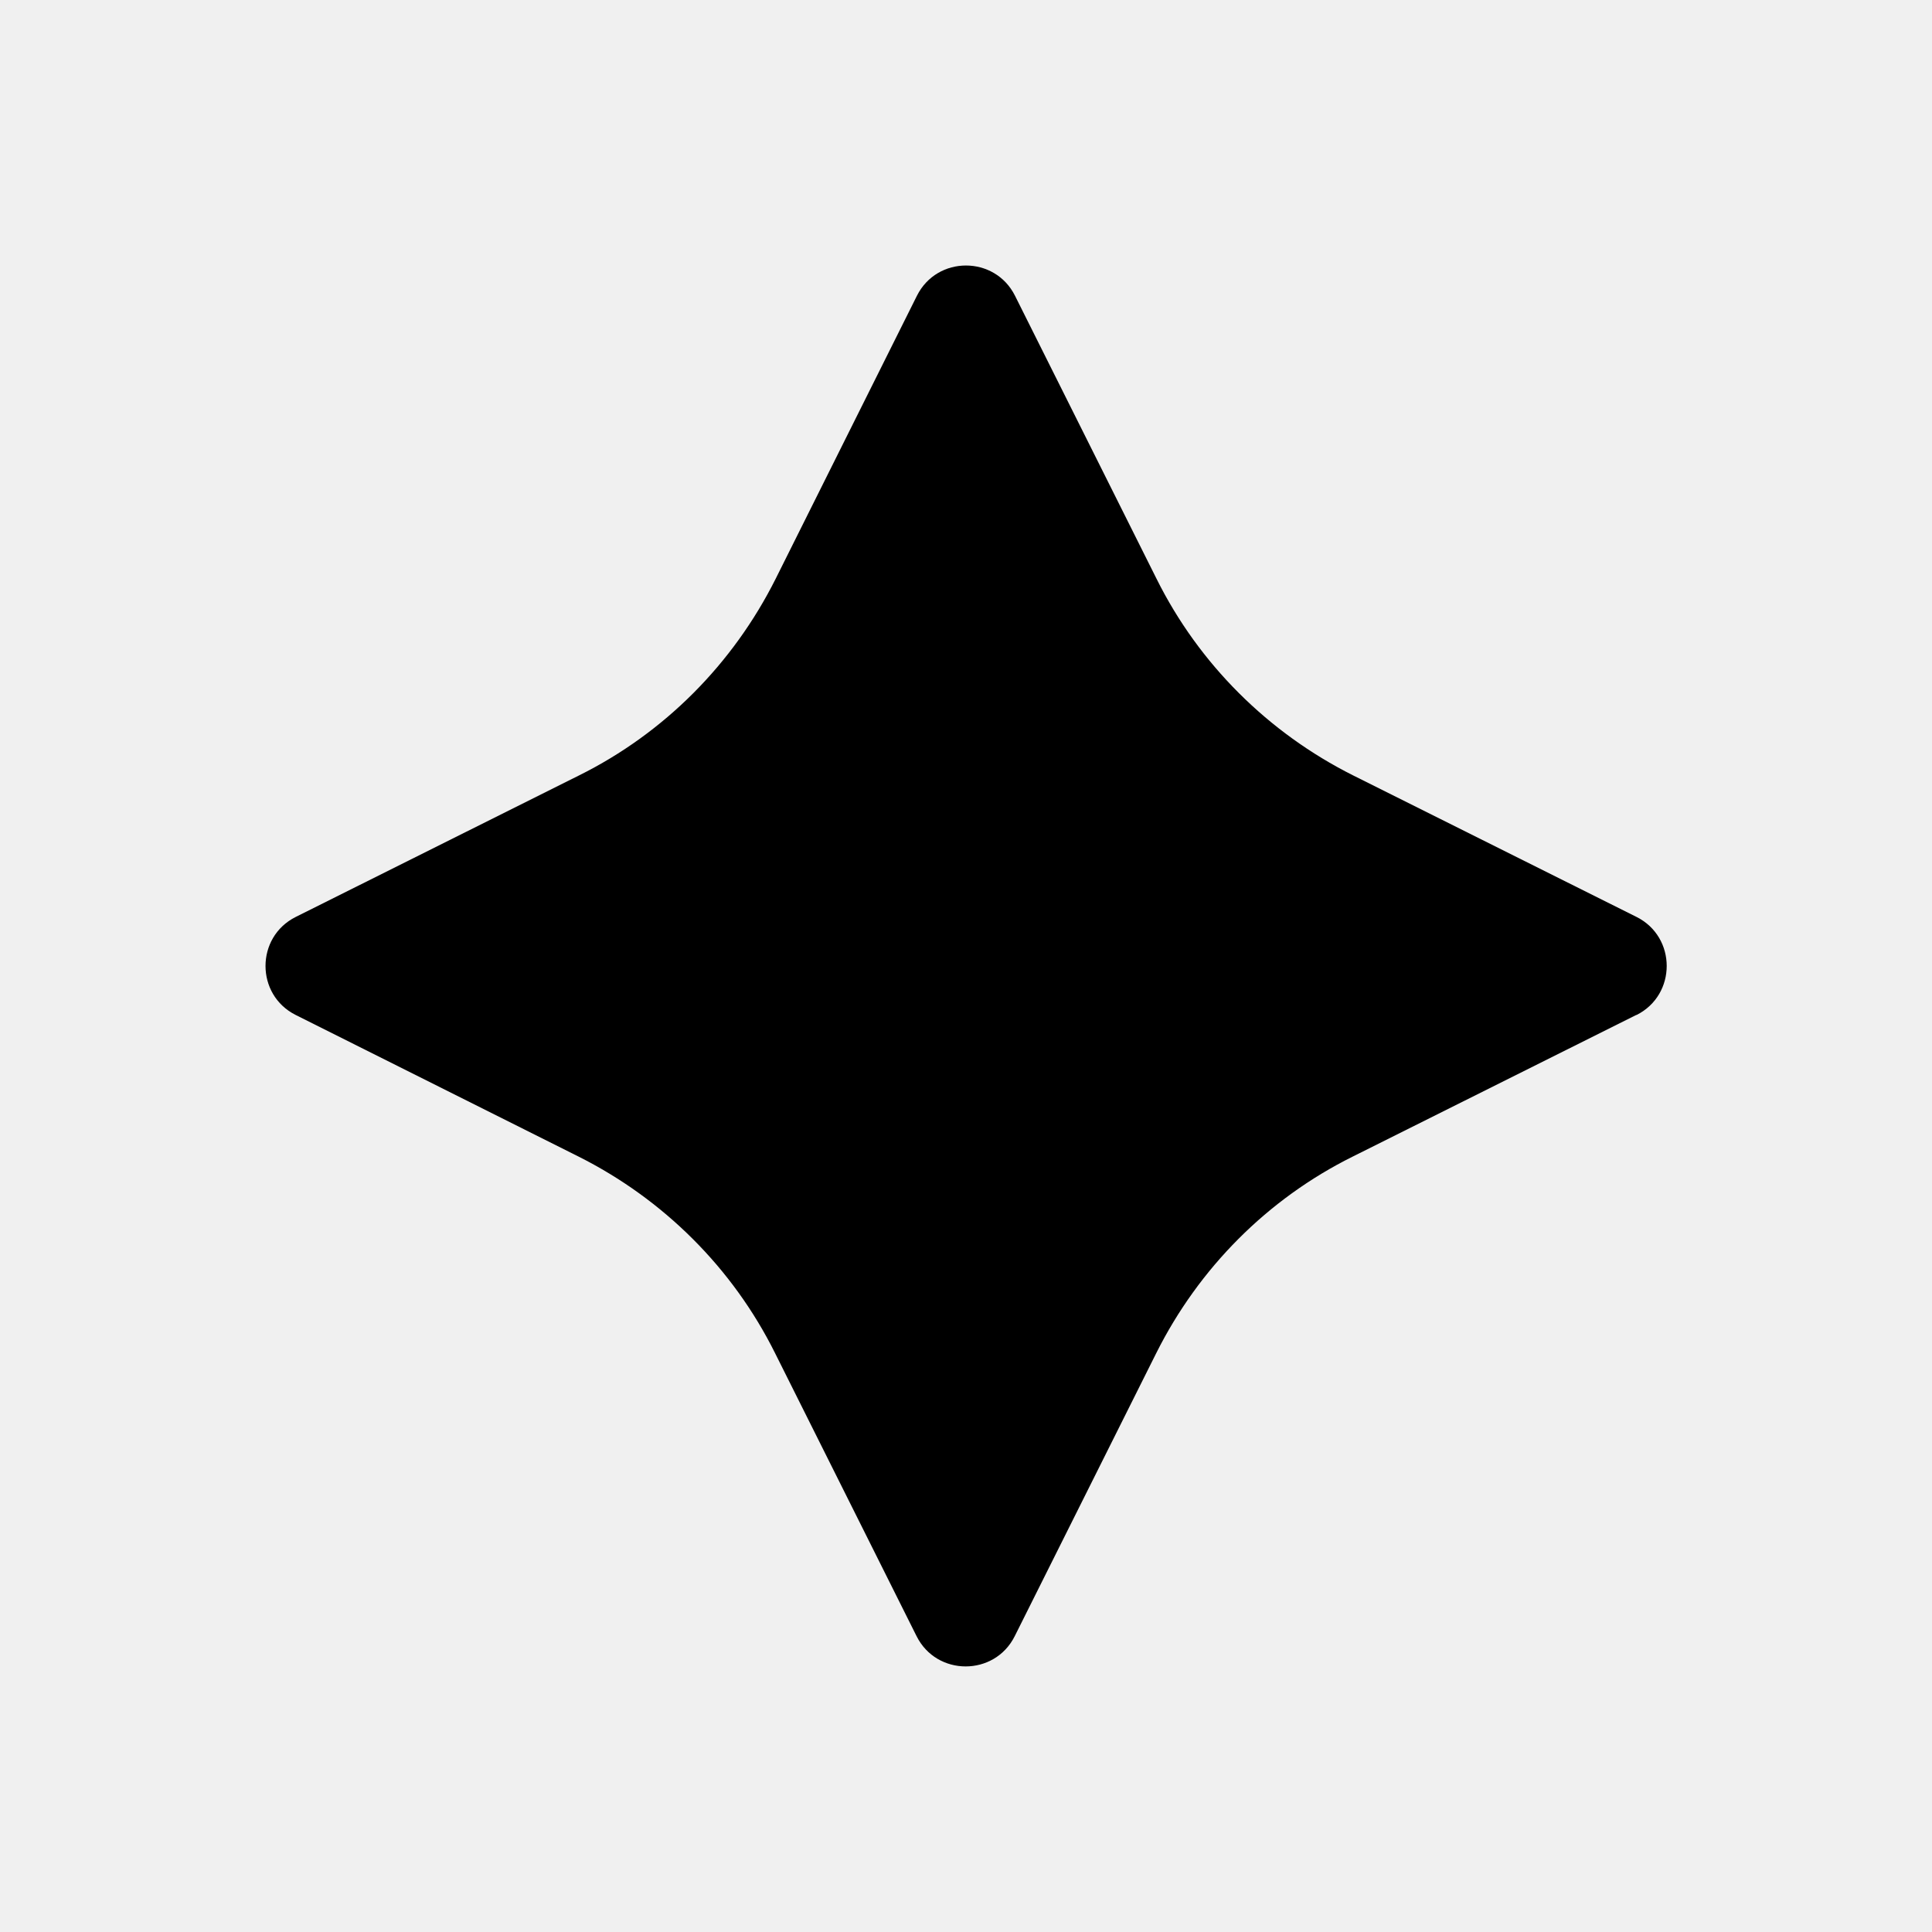
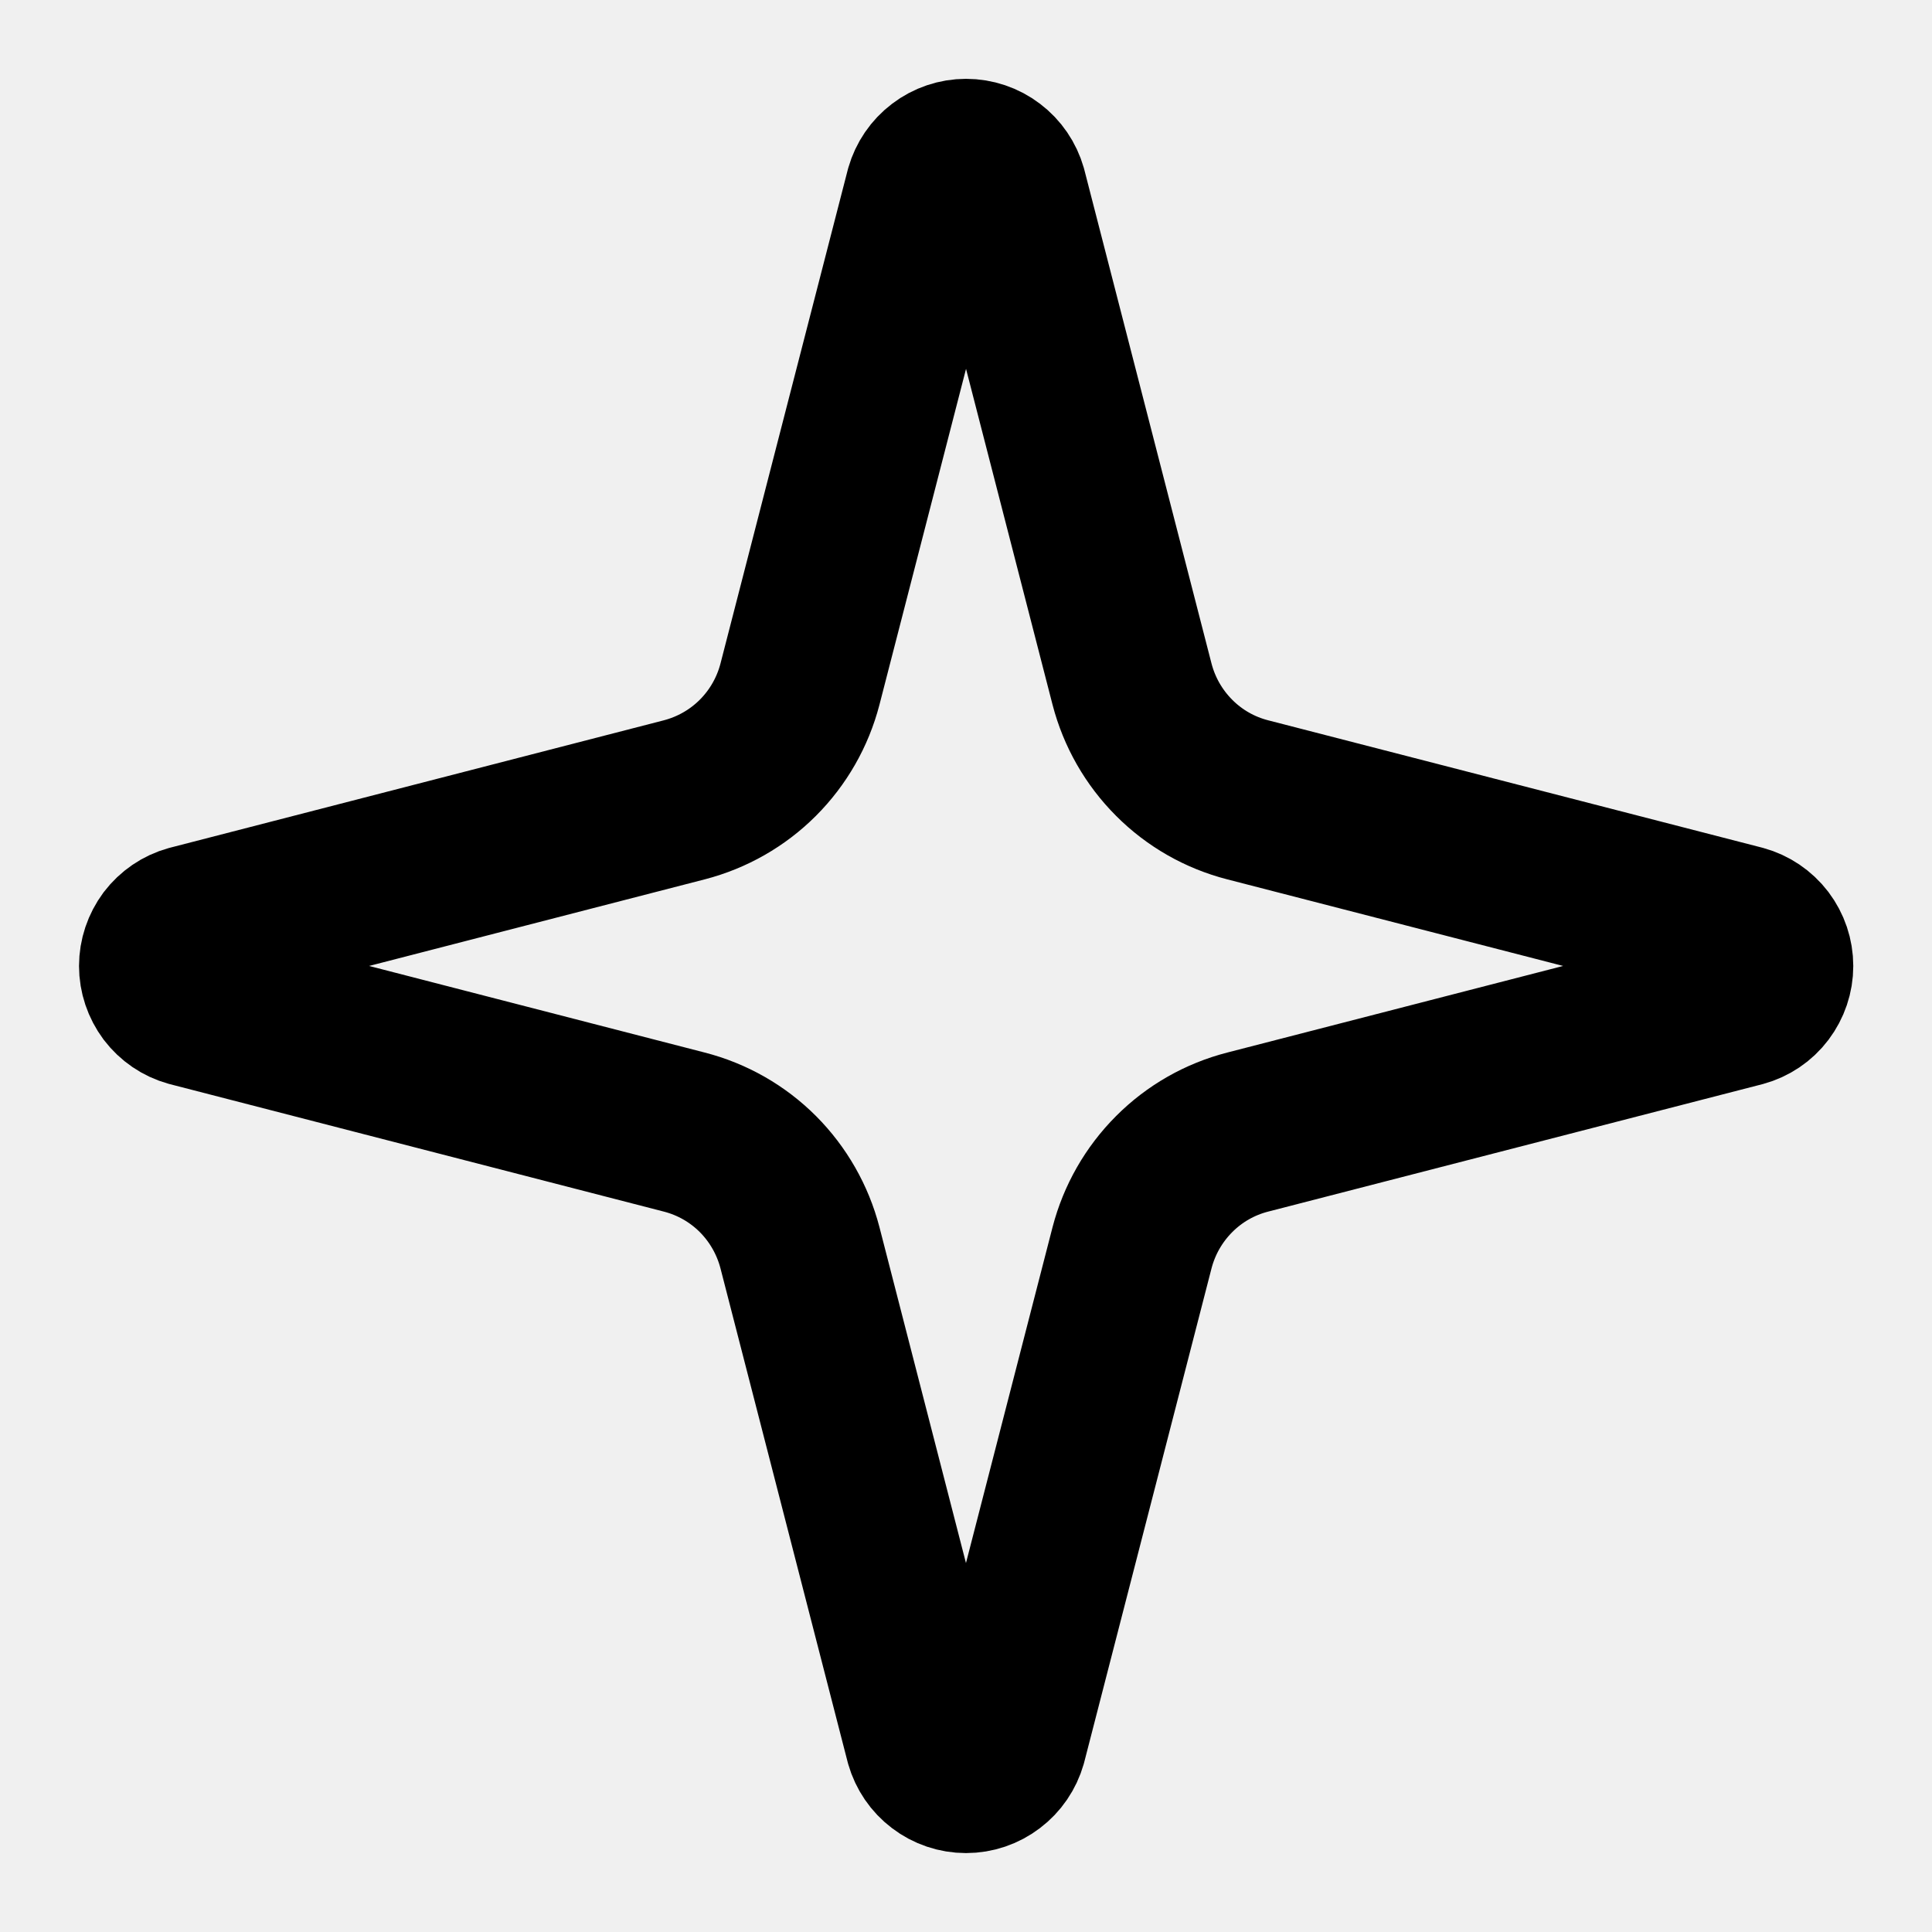
- <svg xmlns="http://www.w3.org/2000/svg" width="24" height="24" viewBox="0 0 28 28" fill="none" focusable="false" aria-hidden="true">
-   <path d="M23.713 14.71L19.605 16.762C18.37 17.375 17.375 18.378 16.758 19.609L14.706 23.713C14.414 24.297 13.576 24.297 13.284 23.713L11.232 19.609C10.619 18.378 9.616 17.38 8.385 16.762L4.286 14.71C3.702 14.418 3.702 13.581 4.286 13.289L8.394 11.237C9.629 10.623 10.623 9.621 11.241 8.389L13.289 4.286C13.581 3.702 14.418 3.702 14.71 4.286L16.762 8.389C17.375 9.621 18.378 10.619 19.609 11.237L23.718 13.289C24.301 13.581 24.301 14.418 23.718 14.71H23.713Z" fill="#000" />
+ <svg xmlns="http://www.w3.org/2000/svg" width="20" height="20" viewBox="0 0 20 20" fill="none">
+   <g clip-path="url(#clip0_2929_434529)">
+     <path d="M8.281 12.916C8.206 12.628 8.056 12.365 7.846 12.154C7.635 11.943 7.372 11.793 7.083 11.719L1.971 10.4C1.884 10.376 1.807 10.323 1.752 10.251C1.698 10.178 1.668 10.09 1.668 10C1.668 9.909 1.698 9.821 1.752 9.748C1.807 9.676 1.884 9.623 1.971 9.599L7.083 8.28C7.372 8.205 7.635 8.055 7.845 7.845C8.056 7.634 8.206 7.371 8.281 7.083L9.599 1.97C9.624 1.883 9.676 1.806 9.749 1.751C9.821 1.696 9.91 1.666 10 1.666C10.091 1.666 10.18 1.696 10.252 1.751C10.325 1.806 10.377 1.883 10.402 1.97L11.719 7.083C11.794 7.371 11.944 7.634 12.155 7.845C12.365 8.056 12.628 8.206 12.917 8.28L18.029 9.598C18.117 9.622 18.195 9.675 18.25 9.747C18.305 9.82 18.335 9.908 18.335 10C18.335 10.091 18.305 10.179 18.25 10.252C18.195 10.325 18.117 10.377 18.029 10.401L12.917 11.719C12.628 11.793 12.365 11.943 12.155 12.154C11.944 12.365 11.794 12.628 11.719 12.916L10.401 18.029C10.376 18.116 10.324 18.193 10.251 18.248C10.179 18.303 10.091 18.333 10 18.333C9.909 18.333 9.82 18.303 9.748 18.248C9.675 18.193 9.623 18.116 9.598 18.029L8.281 12.916Z" stroke="currentColor" stroke-width="1.7" stroke-linecap="round" stroke-linejoin="round" />
+   </g>
+   <defs>
+     <clipPath id="clip0_2929_434529">
+       <rect width="20" height="20" fill="white" />
+     </clipPath>
+   </defs>
</svg>
